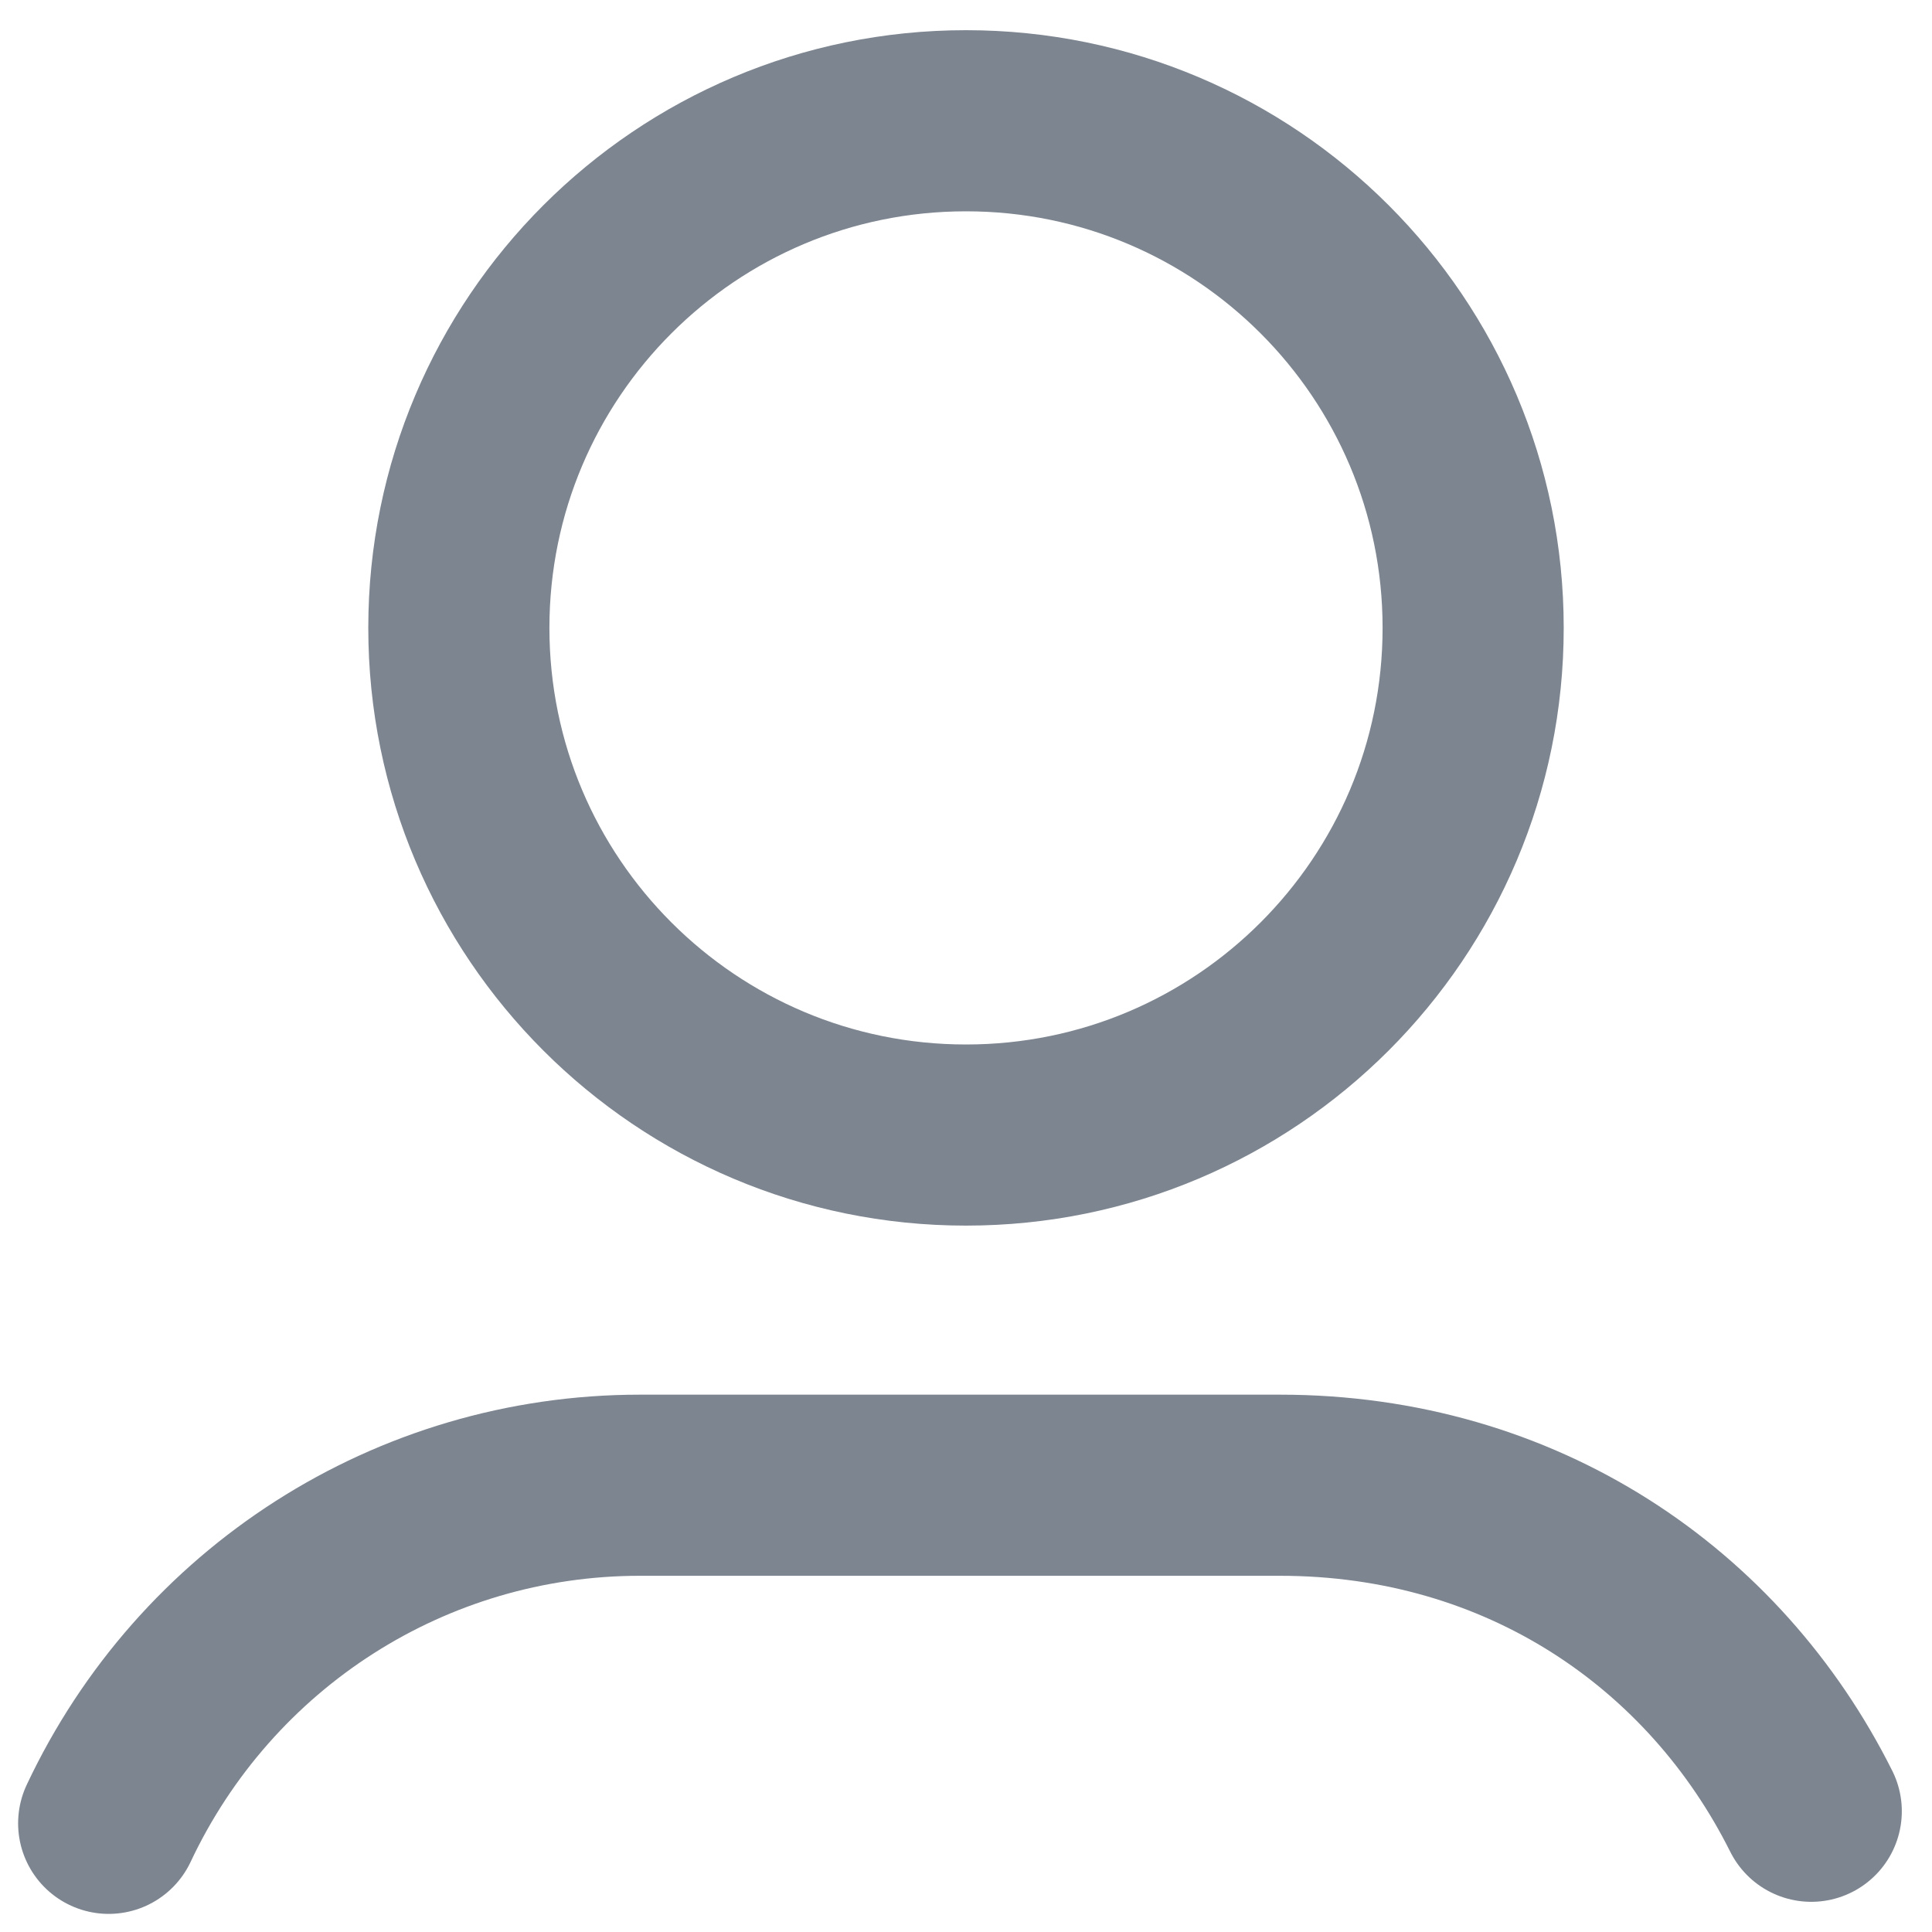
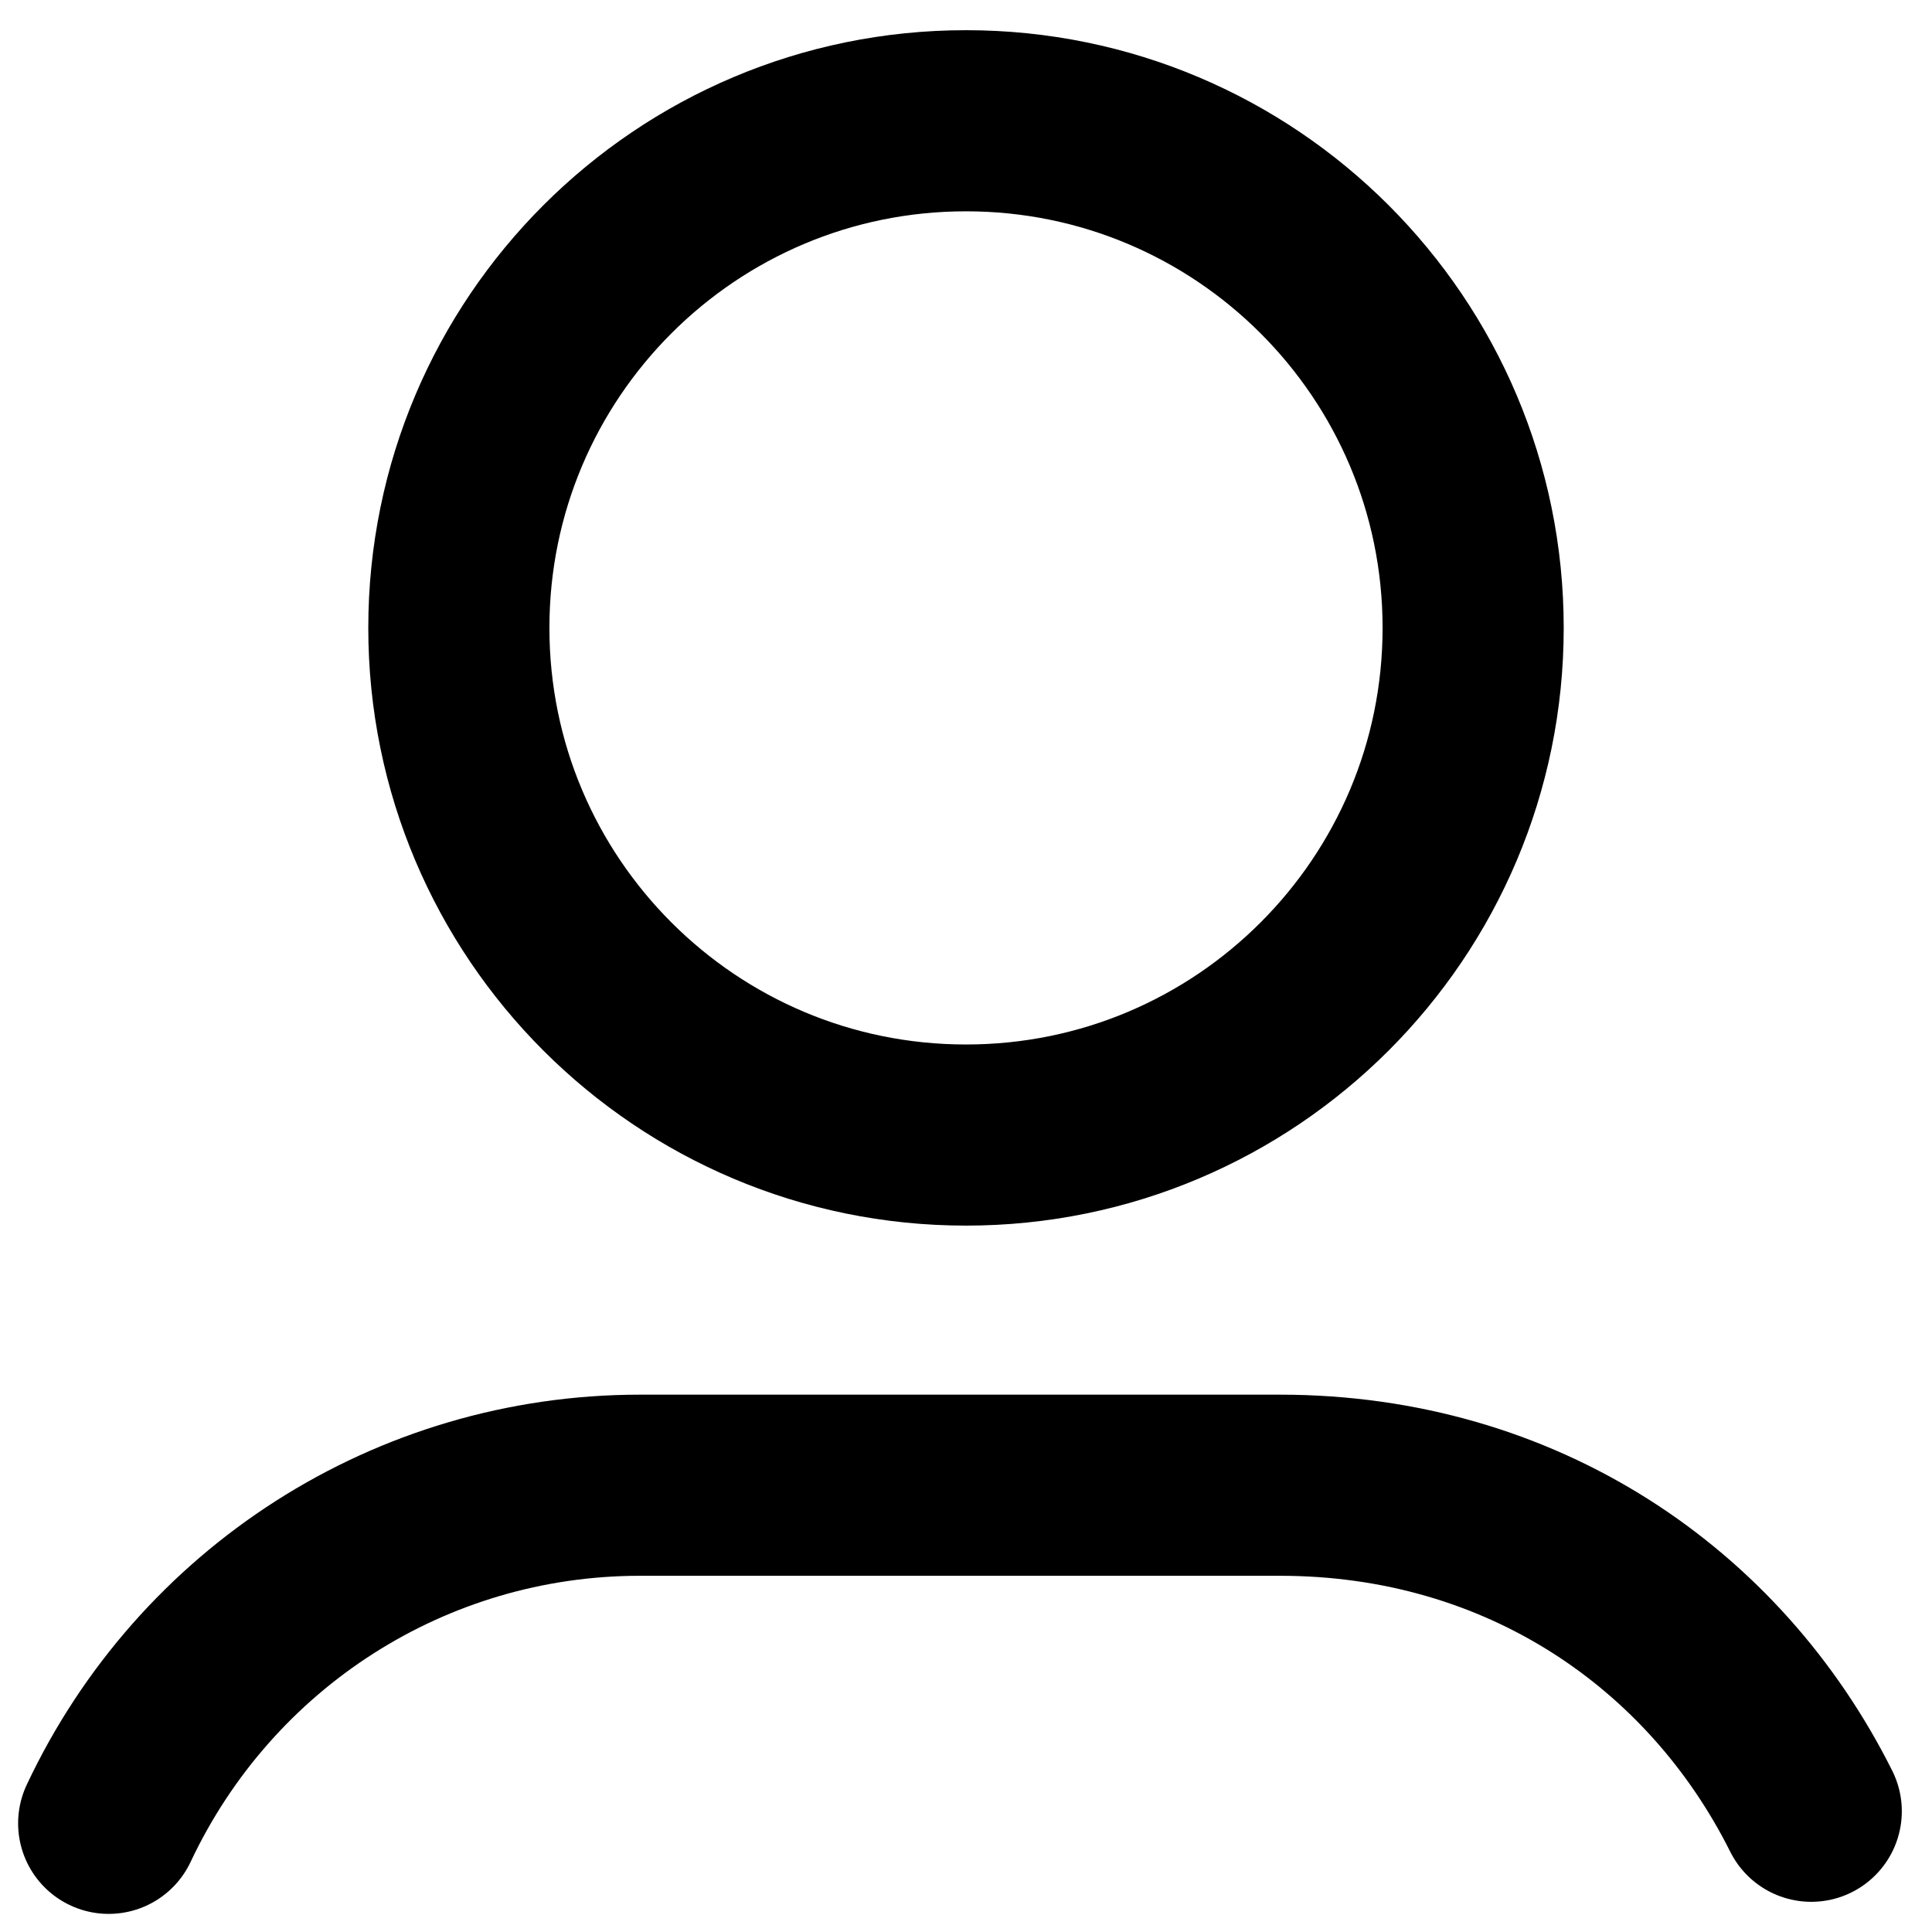
<svg xmlns="http://www.w3.org/2000/svg" version="1.1" viewBox="0 0 16 16">
-   <style>.no-fill{fill:none}.stroke{stroke:#7d8590;stroke-width:1.5px;stroke-linecap:round;stroke-linejoin:round}</style>
+   <style>.no-fill{fill:none}.stroke{stroke:#000000;stroke-width:1.5px;stroke-linecap:round;stroke-linejoin:round}</style>
  <circle class="no-fill stroke" cx="8" cy="5.2" r="4.2" />
  <path class="no-fill stroke" d="M15,15c-.8-1.6-2.4-2.7-4.4-2.7h-5.3c-1.9,0-3.6,1.1-4.4,2.8" />
</svg>
